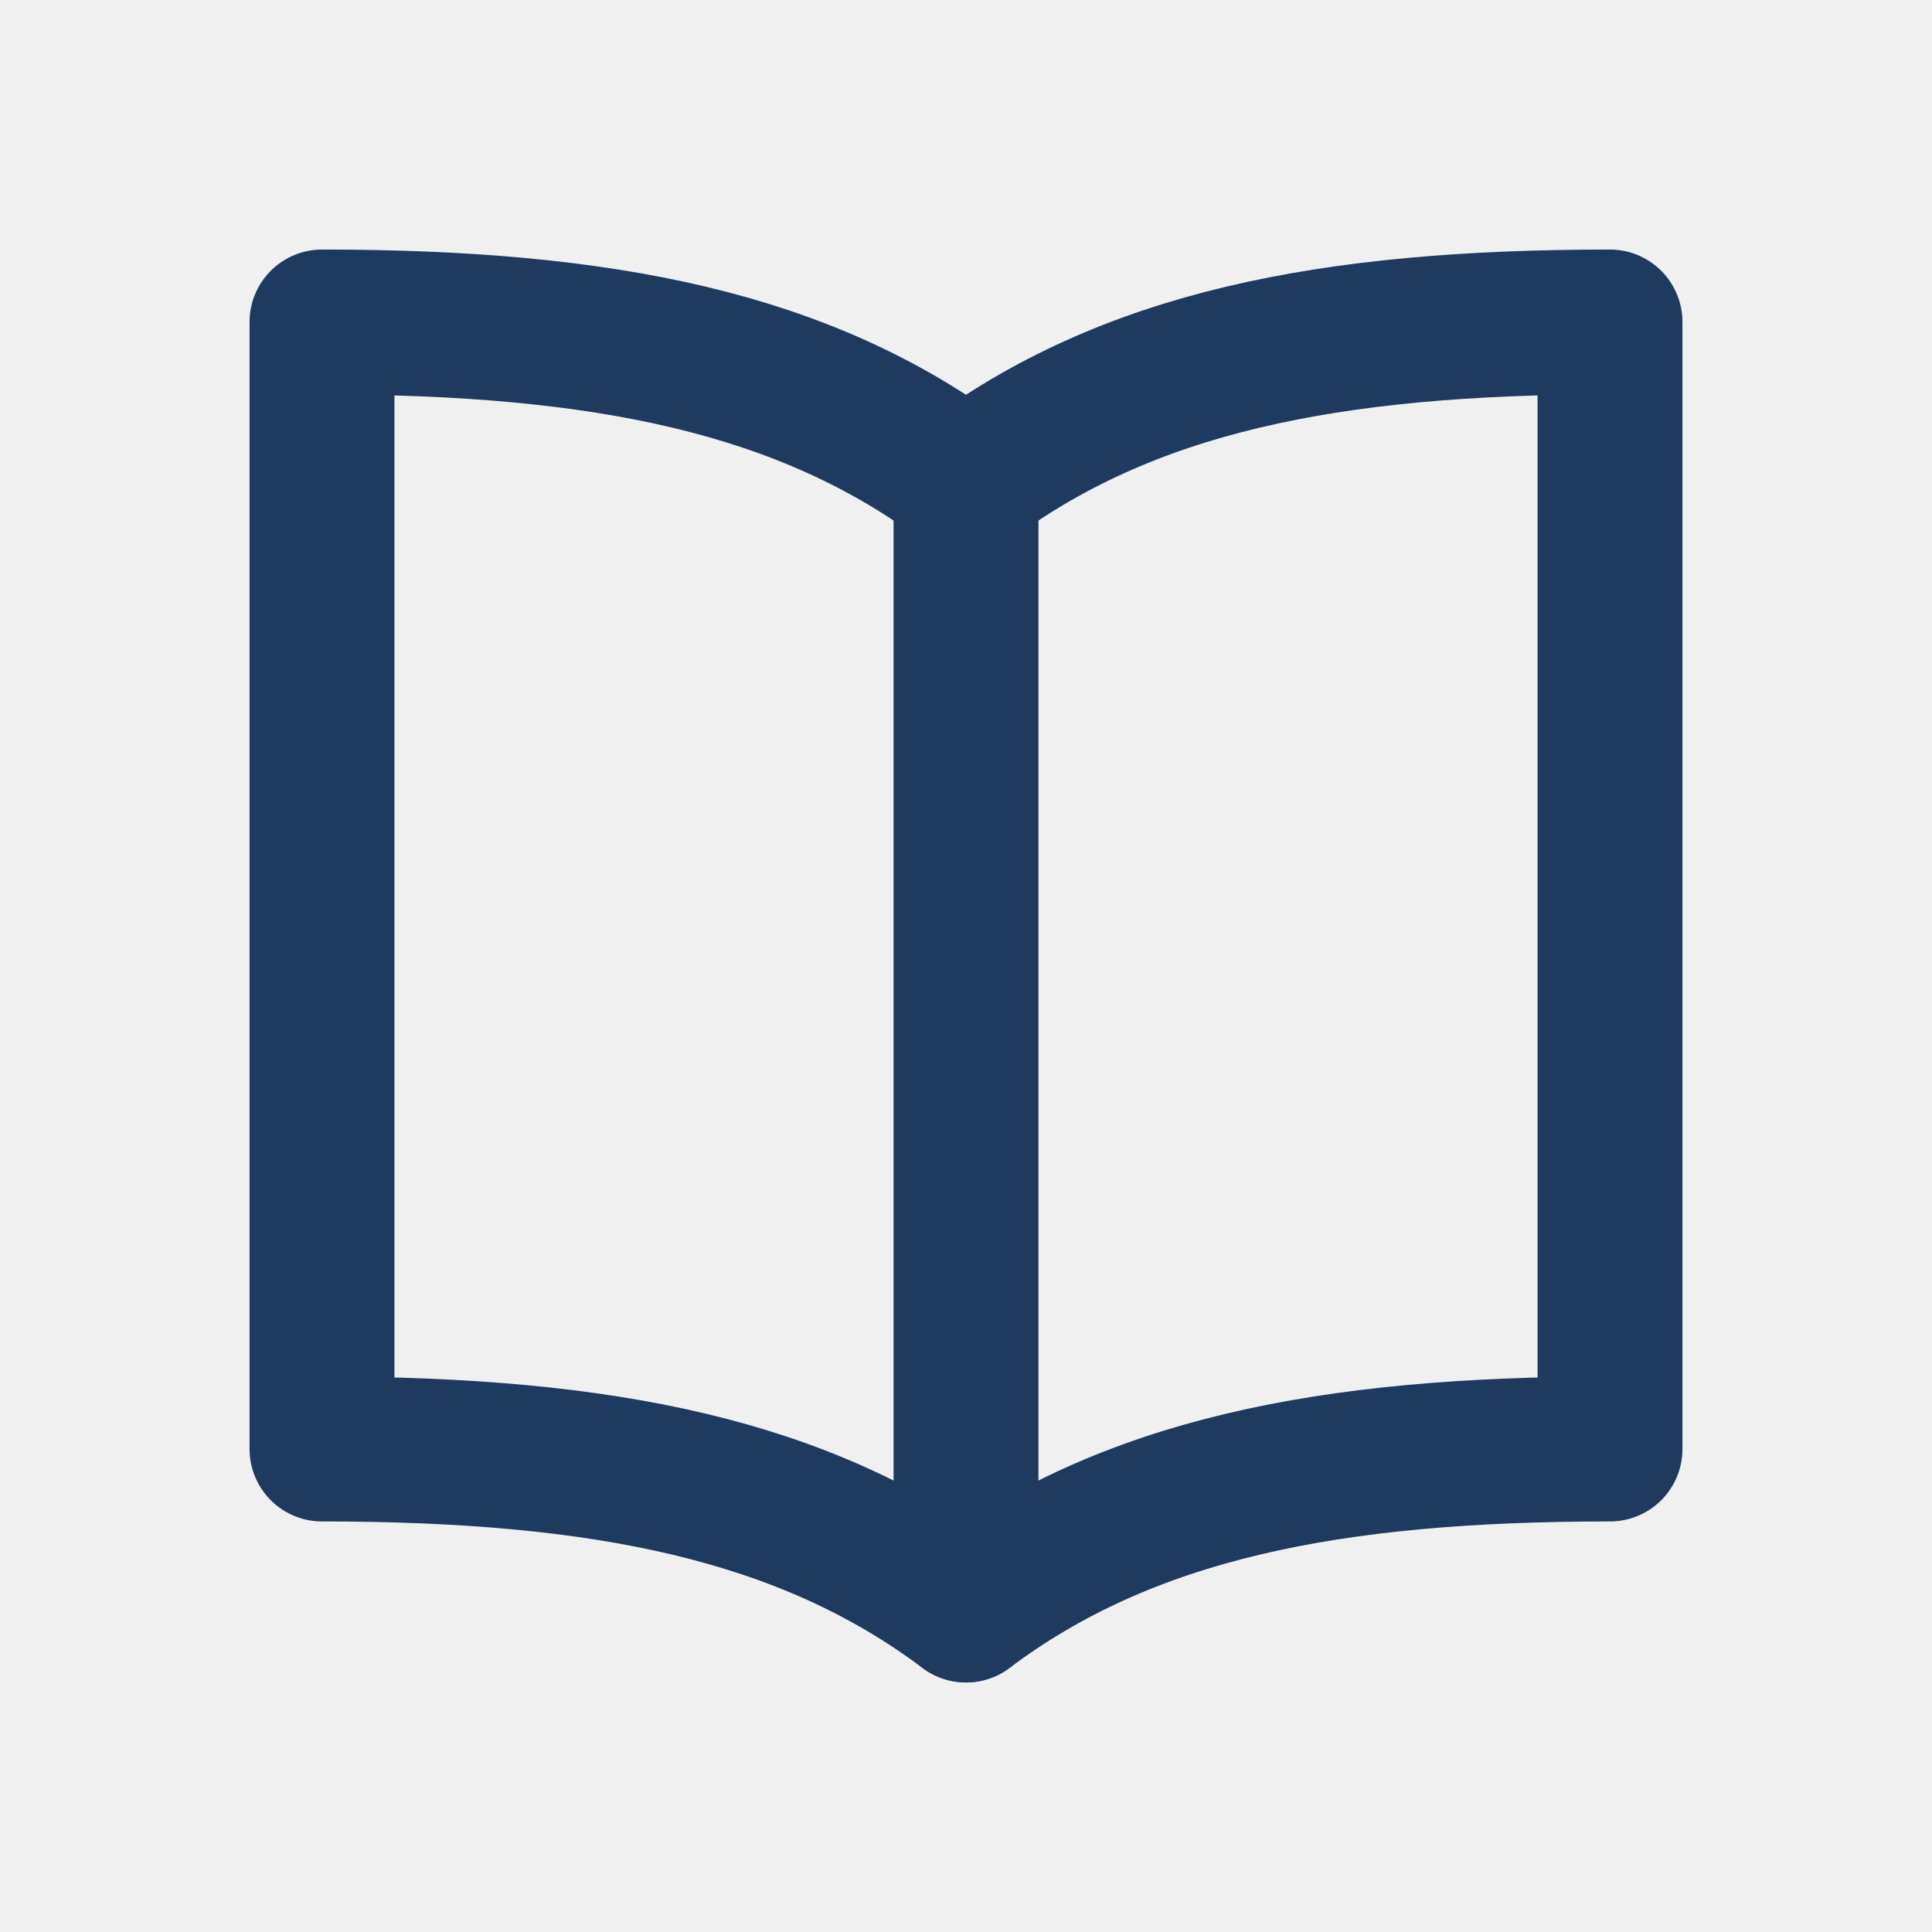
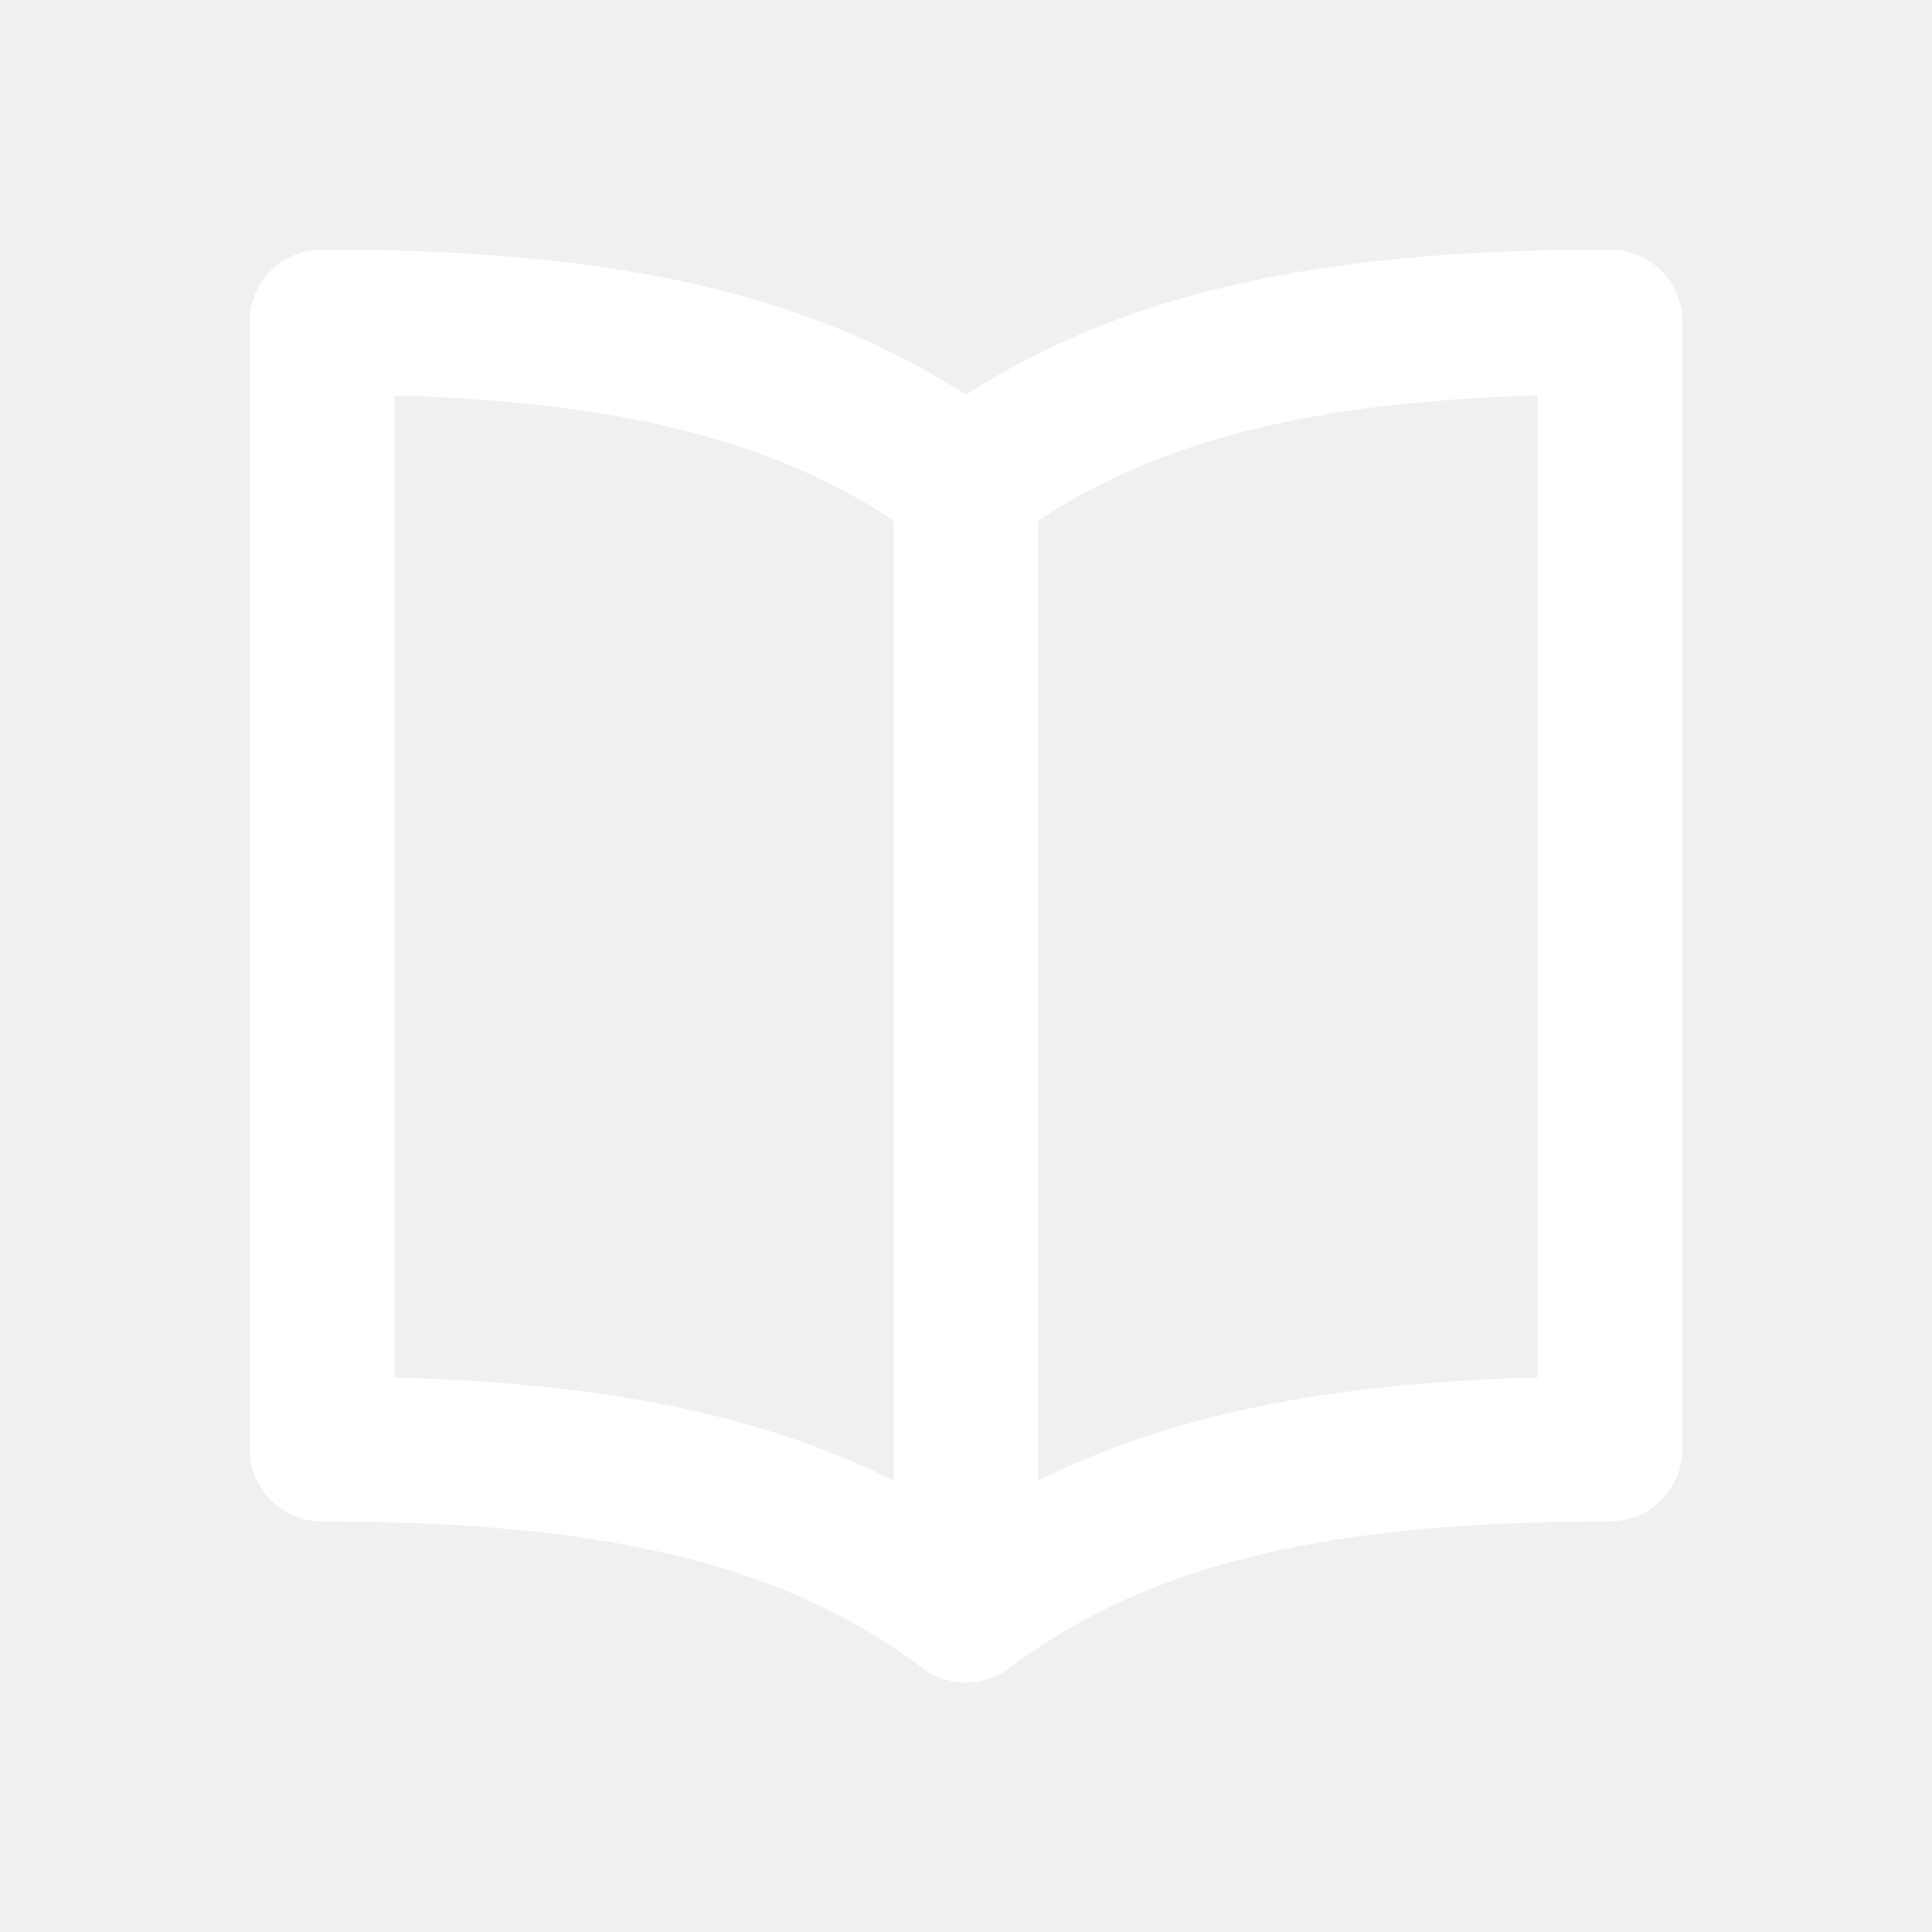
- <svg xmlns="http://www.w3.org/2000/svg" viewBox="0 0 24 24" fill="none" stroke="#1e3a5f" stroke-width="1.8" stroke-linecap="round" stroke-linejoin="round">
+ <svg xmlns="http://www.w3.org/2000/svg" viewBox="0 0 24 24" fill="none" stroke="#FFFFFF" stroke-width="1.8" stroke-linecap="round" stroke-linejoin="round">
  <path d="M12 6c-2-1.5-4.5-2-8-2v14c3.5 0 6 .5 8 2 2-1.5 4.5-2 8-2V4c-3.5 0-6 .5-8 2z" />
  <path d="M12 6v14" />
</svg>
